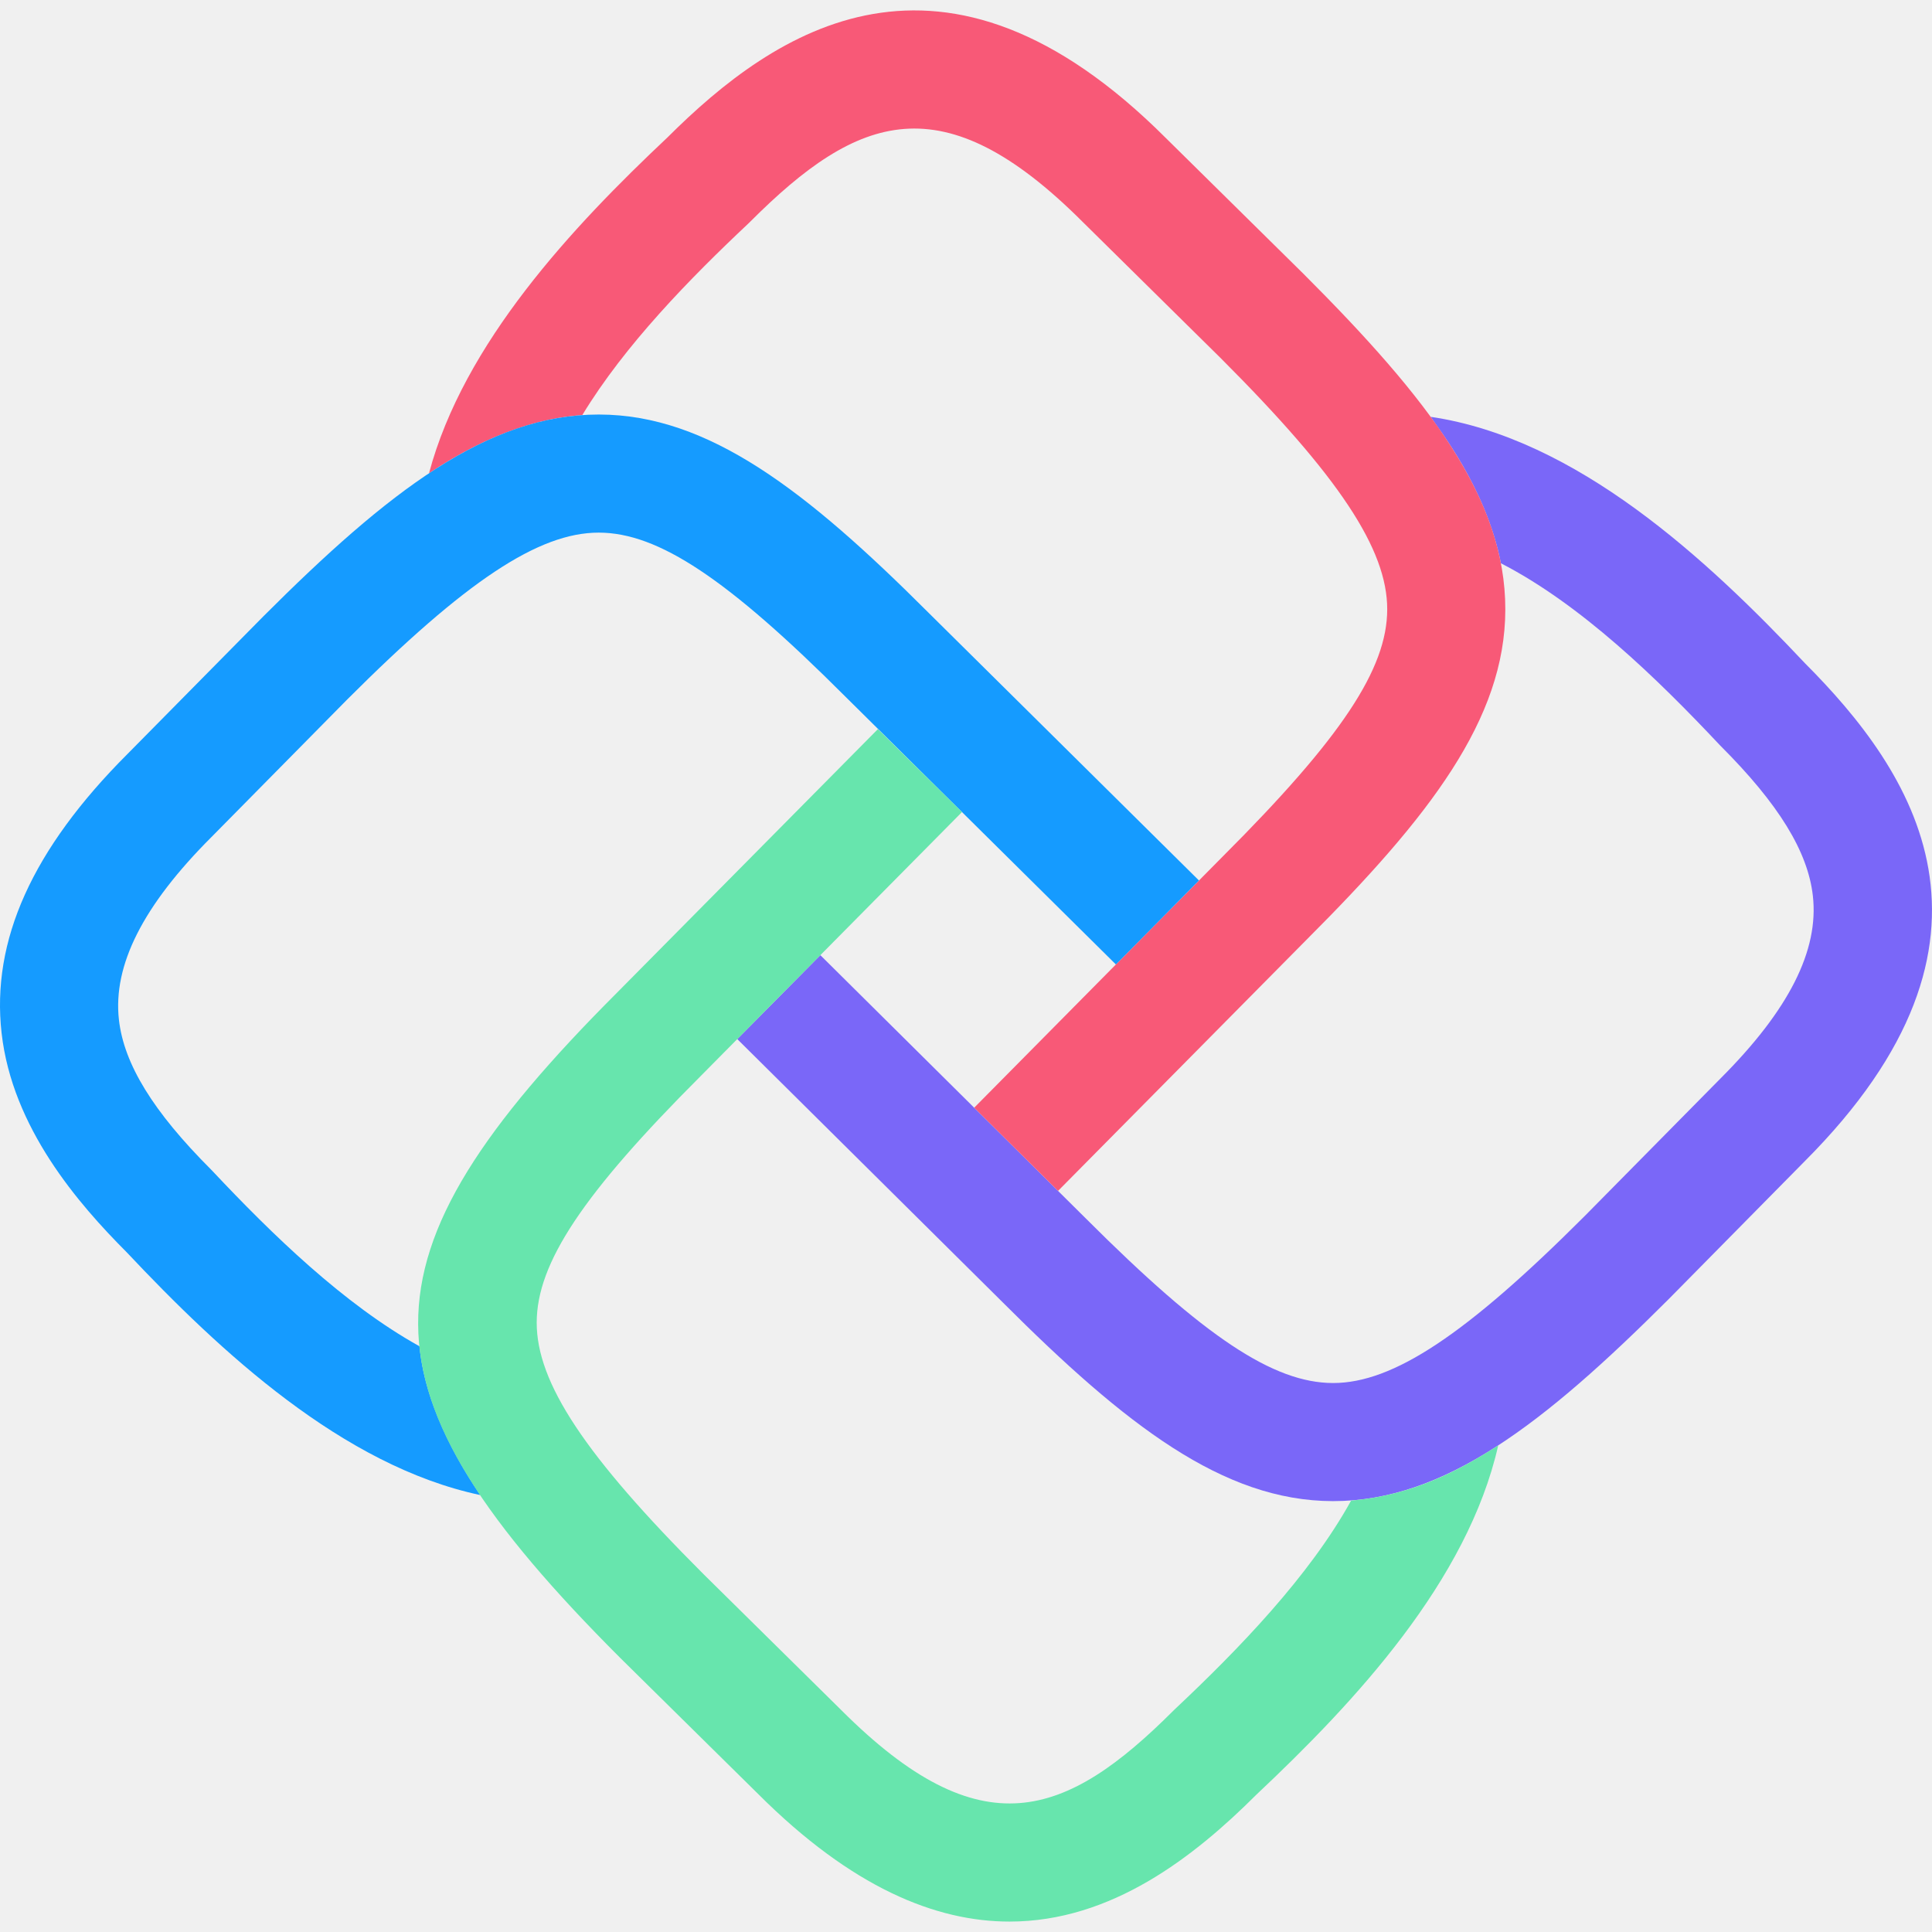
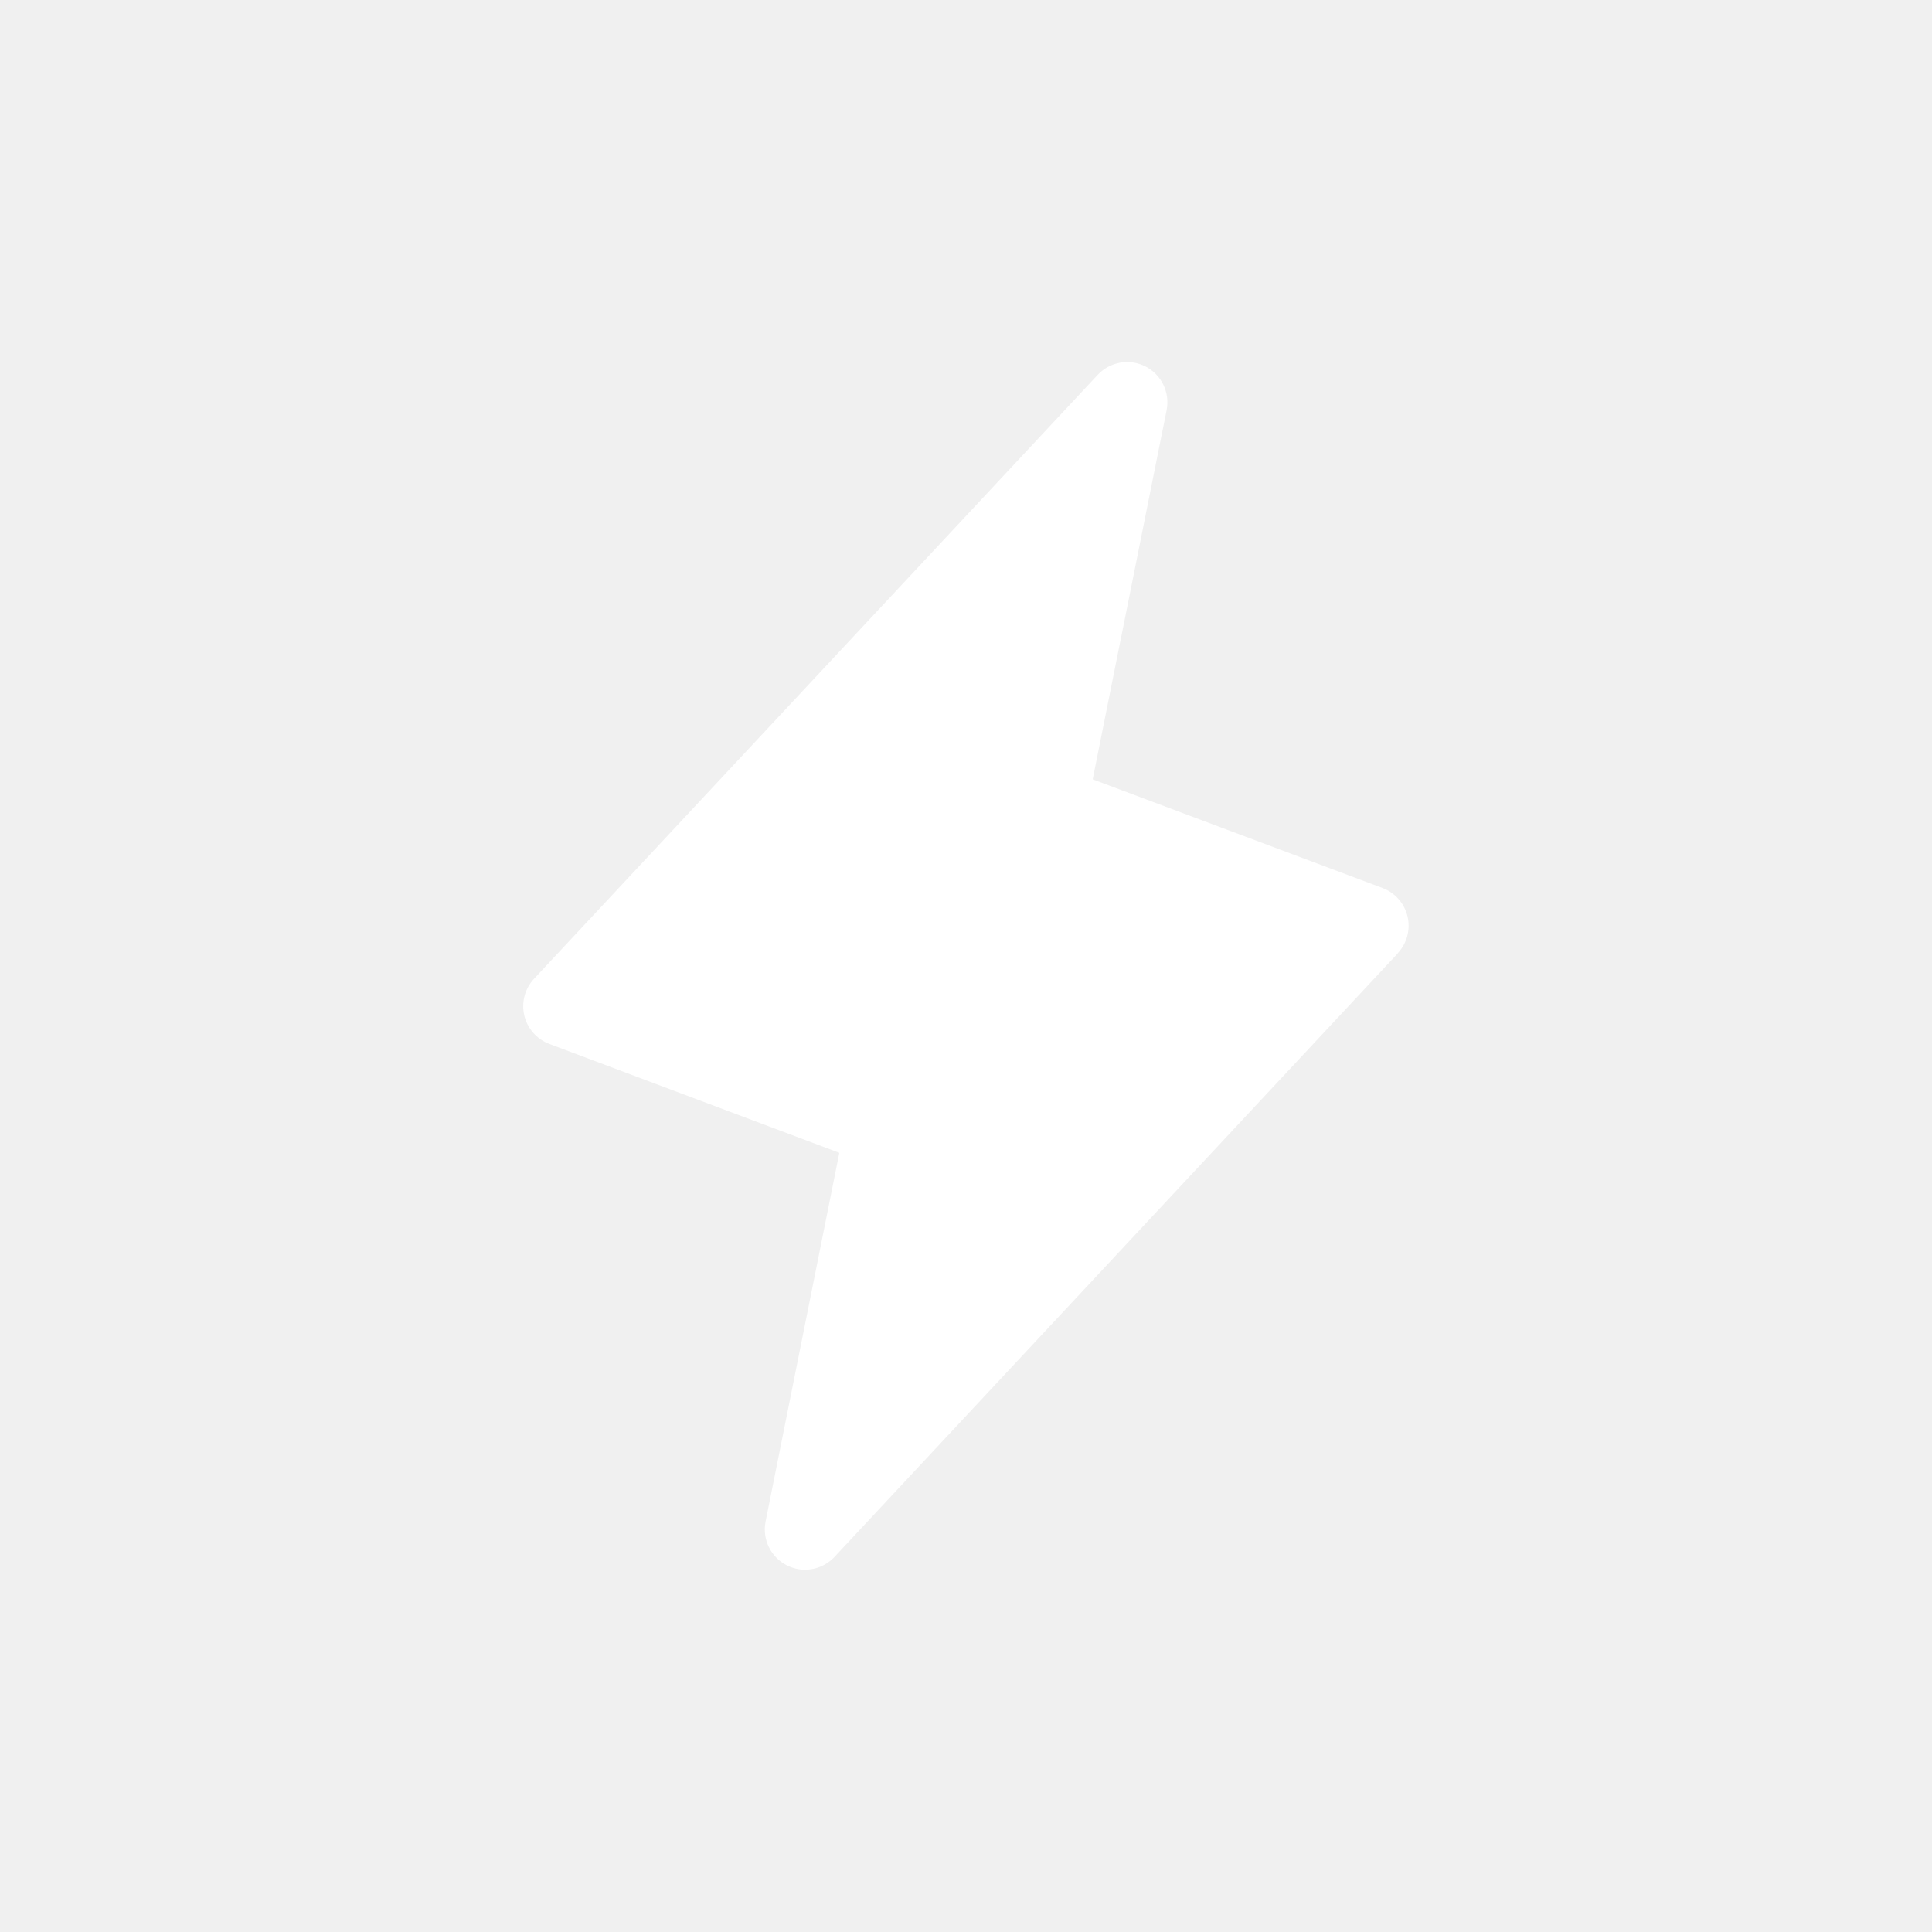
- <svg xmlns="http://www.w3.org/2000/svg" xmlns:xlink="http://www.w3.org/1999/xlink" width="450" height="450" viewBox="0 0 50.37 49.827" version="1.1" id="svg151">
-   <defs id="defs105">
-     <path id="aj28a0fd1a" d="M 1.738,0.156 3.927,2.323 2.347,3.919 0.101,1.81 Z" />
-     <path id="fdje57jgic" d="M 2.201,0.066 3.855,1.703 1.69,3.894 0.093,2.311 Z" />
-     <path id="6bg72xwlze" d="M 2.398,0.044 3.994,1.624 1.886,3.869 0.232,2.232 Z" />
-     <path id="eaqjnja8wg" d="M 1.736,0.023 3.981,2.132 2.344,3.786 0.156,1.619 Z" />
-   </defs>
-   <g fill="none" fill-rule="evenodd" id="g149" transform="translate(-2.9304427e-4,-1.6465461e-4)">
-     <g id="g147">
-       <g id="g145">
-         <path fill="#7a67f8" d="M 34.758,38.865 H 34.746 C 31.892,38.86 29.342,36.882 26.152,33.692 l -6.93,-6.873 2.166,-2.188 6.937,6.88 c 3.075,3.074 4.876,4.272 6.427,4.275 h 0.005 c 1.567,0 3.467,-1.262 6.558,-4.353 l 3.541,-3.587 c 1.784,-1.784 2.57,-3.34 2.408,-4.762 -0.13,-1.156 -0.894,-2.397 -2.401,-3.904 L 44.83,19.146 C 43.202,17.414 41.211,15.483 39.131,14.414 38.745,12.437 37.48,10.881 37.3,10.596 c 3.803,0.559 7.197,3.703 9.758,6.424 2.788,2.794 5.803,7.176 -0.018,12.996 l -3.54,3.588 c -3.251,3.25 -5.844,5.261 -8.742,5.261" id="path107" />
-         <path fill="#f85977" d="m 25.399,28.608 6.492,-6.562 c 3.076,-3.076 4.274,-4.877 4.276,-6.428 0.004,-1.567 -1.257,-3.469 -4.352,-6.563 L 28.228,5.515 C 24.58,1.867 22.369,2.699 19.561,5.507 L 19.528,5.54 c -1.54,1.448 -3.237,3.182 -4.346,5.01 -1.031,0.073 -2.361,0.424 -3.997,1.518 0.906,-3.397 3.737,-6.422 6.216,-8.755 2.794,-2.789 7.177,-5.804 12.997,0.017 l 3.588,3.54 c 3.255,3.256 5.266,5.851 5.26,8.754 -0.005,2.854 -1.982,5.404 -5.172,8.594 l -6.489,6.559 z" id="path109" />
-         <path fill="#159bff" d="M 12.522,38.707 C 8.939,37.946 5.746,34.972 3.308,32.382 2.035,31.106 0.321,29.13 0.042,26.663 c -0.274,-2.414 0.8,-4.795 3.283,-7.278 l 3.542,-3.588 c 3.25,-3.25 5.843,-5.261 8.74,-5.261 h 0.013 c 2.854,0.005 5.404,1.983 8.593,5.172 l 7.046,6.976 -2.165,2.19 -7.053,-6.983 c -3.076,-3.076 -4.876,-4.273 -6.427,-4.276 h -0.006 c -1.566,0 -3.466,1.261 -6.557,4.352 L 5.51,21.555 c -1.784,1.784 -2.57,3.34 -2.409,4.762 0.131,1.156 0.894,2.396 2.402,3.904 l 0.033,0.034 c 1.55,1.649 3.43,3.479 5.401,4.573 0.168,1.739 1.2,3.297 1.585,3.88" id="path111" />
-         <path fill="#67e5ad" d="m 26.32,49.827 c -1.925,0 -4.114,-0.886 -6.557,-3.33 l -3.588,-3.54 C 9.167,35.949 9.151,32.546 16.086,25.61 l 6.802,-6.872 2.193,2.162 -6.812,6.882 c -3.076,3.076 -4.273,4.877 -4.276,6.427 -0.003,1.568 1.258,3.47 4.352,6.563 l 3.588,3.541 c 3.646,3.647 5.858,2.816 8.666,0.008 l 0.034,-0.033 c 1.654,-1.555 3.5,-3.46 4.593,-5.437 1.661,-0.14 2.9,-0.841 3.835,-1.438 -0.8,3.537 -3.738,6.69 -6.302,9.102 -1.62,1.618 -3.777,3.312 -6.439,3.312" id="path113" />
-         <g transform="translate(21.154,18.577)" id="g120">
-           <mask id="8jptpqrneb" fill="#ffffff">
-             <use xlink:href="#aj28a0fd1a" id="use115" />
-           </mask>
-           <path d="M 0.101,1.81 1.738,0.156 3.927,2.323 2.347,3.919 Z" mask="url(#8jptpqrneb)" id="path118" />
-         </g>
-         <g transform="translate(27.404,20.981)" id="g127">
-           <mask id="b2iljpfwbd" fill="#ffffff">
-             <use xlink:href="#fdje57jgic" id="use122" />
-           </mask>
-           <path d="M 2.201,0.066 3.855,1.703 1.69,3.894 0.093,2.311 Z" mask="url(#b2iljpfwbd)" id="path125" />
-         </g>
-         <g transform="translate(18.99,24.587)" id="g134">
-           <mask id="gj70tyfpnf" fill="#ffffff">
-             <use xlink:href="#6bg72xwlze" id="use129" />
-           </mask>
-           <path d="M 1.886,3.869 0.232,2.232 2.398,0.044 3.994,1.624 Z" mask="url(#gj70tyfpnf)" id="path132" />
-         </g>
-         <g transform="translate(25.24,26.99)" id="g141">
-           <mask id="z7vhvduckh" fill="#ffffff">
-             <use xlink:href="#eaqjnja8wg" id="use136" />
-           </mask>
-           <path d="M 3.981,2.132 2.344,3.786 0.156,1.619 1.736,0.023 Z" mask="url(#z7vhvduckh)" id="path139" />
-         </g>
-       </g>
-     </g>
-   </g>
+ <svg xmlns="http://www.w3.org/2000/svg" width="456" height="456" viewBox="-64 -64 384 384">
+   <path fill="#FFFFFF" d="M213.85,125.46l-112,120a8,8,0,0,1-13.69-7l14.66-73.33L45.19,143.49a8,8,0,0,1-3-13l112-120a8,8,0,0,1,13.69,7L153.18,90.9l57.63,21.61a8,8,0,0,1,3,12.95Z" />
</svg>
